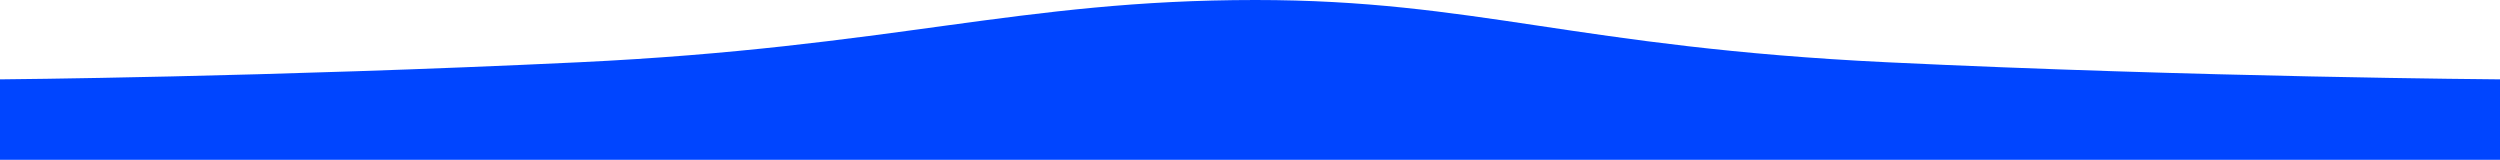
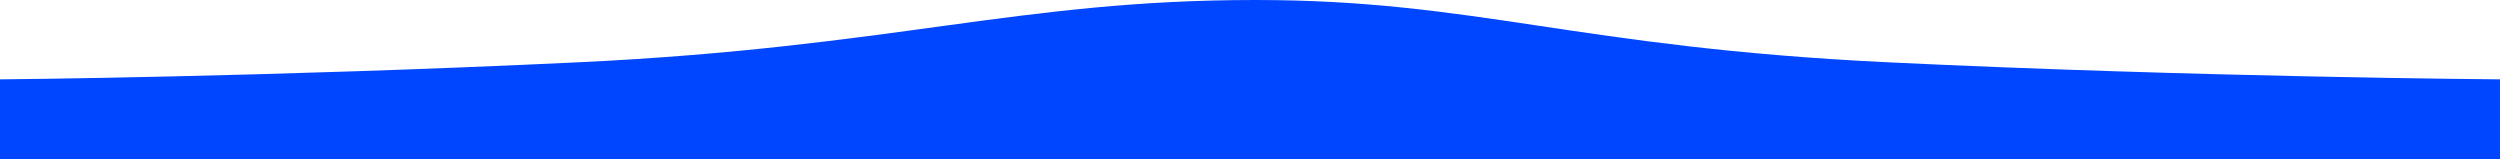
- <svg xmlns="http://www.w3.org/2000/svg" width="1280" height="81.828">
+ <svg xmlns="http://www.w3.org/2000/svg" width="1280" height="81">
  <path id="Path_1903" d="M0,40.631s135.788-1.094,296.483-8.752S521.818,0,642.779,0C755.419,0,806.9,24.221,966.2,31.879S1280,40.631,1280,40.631v41.2H0Z" fill="#0045ff" />
</svg>
